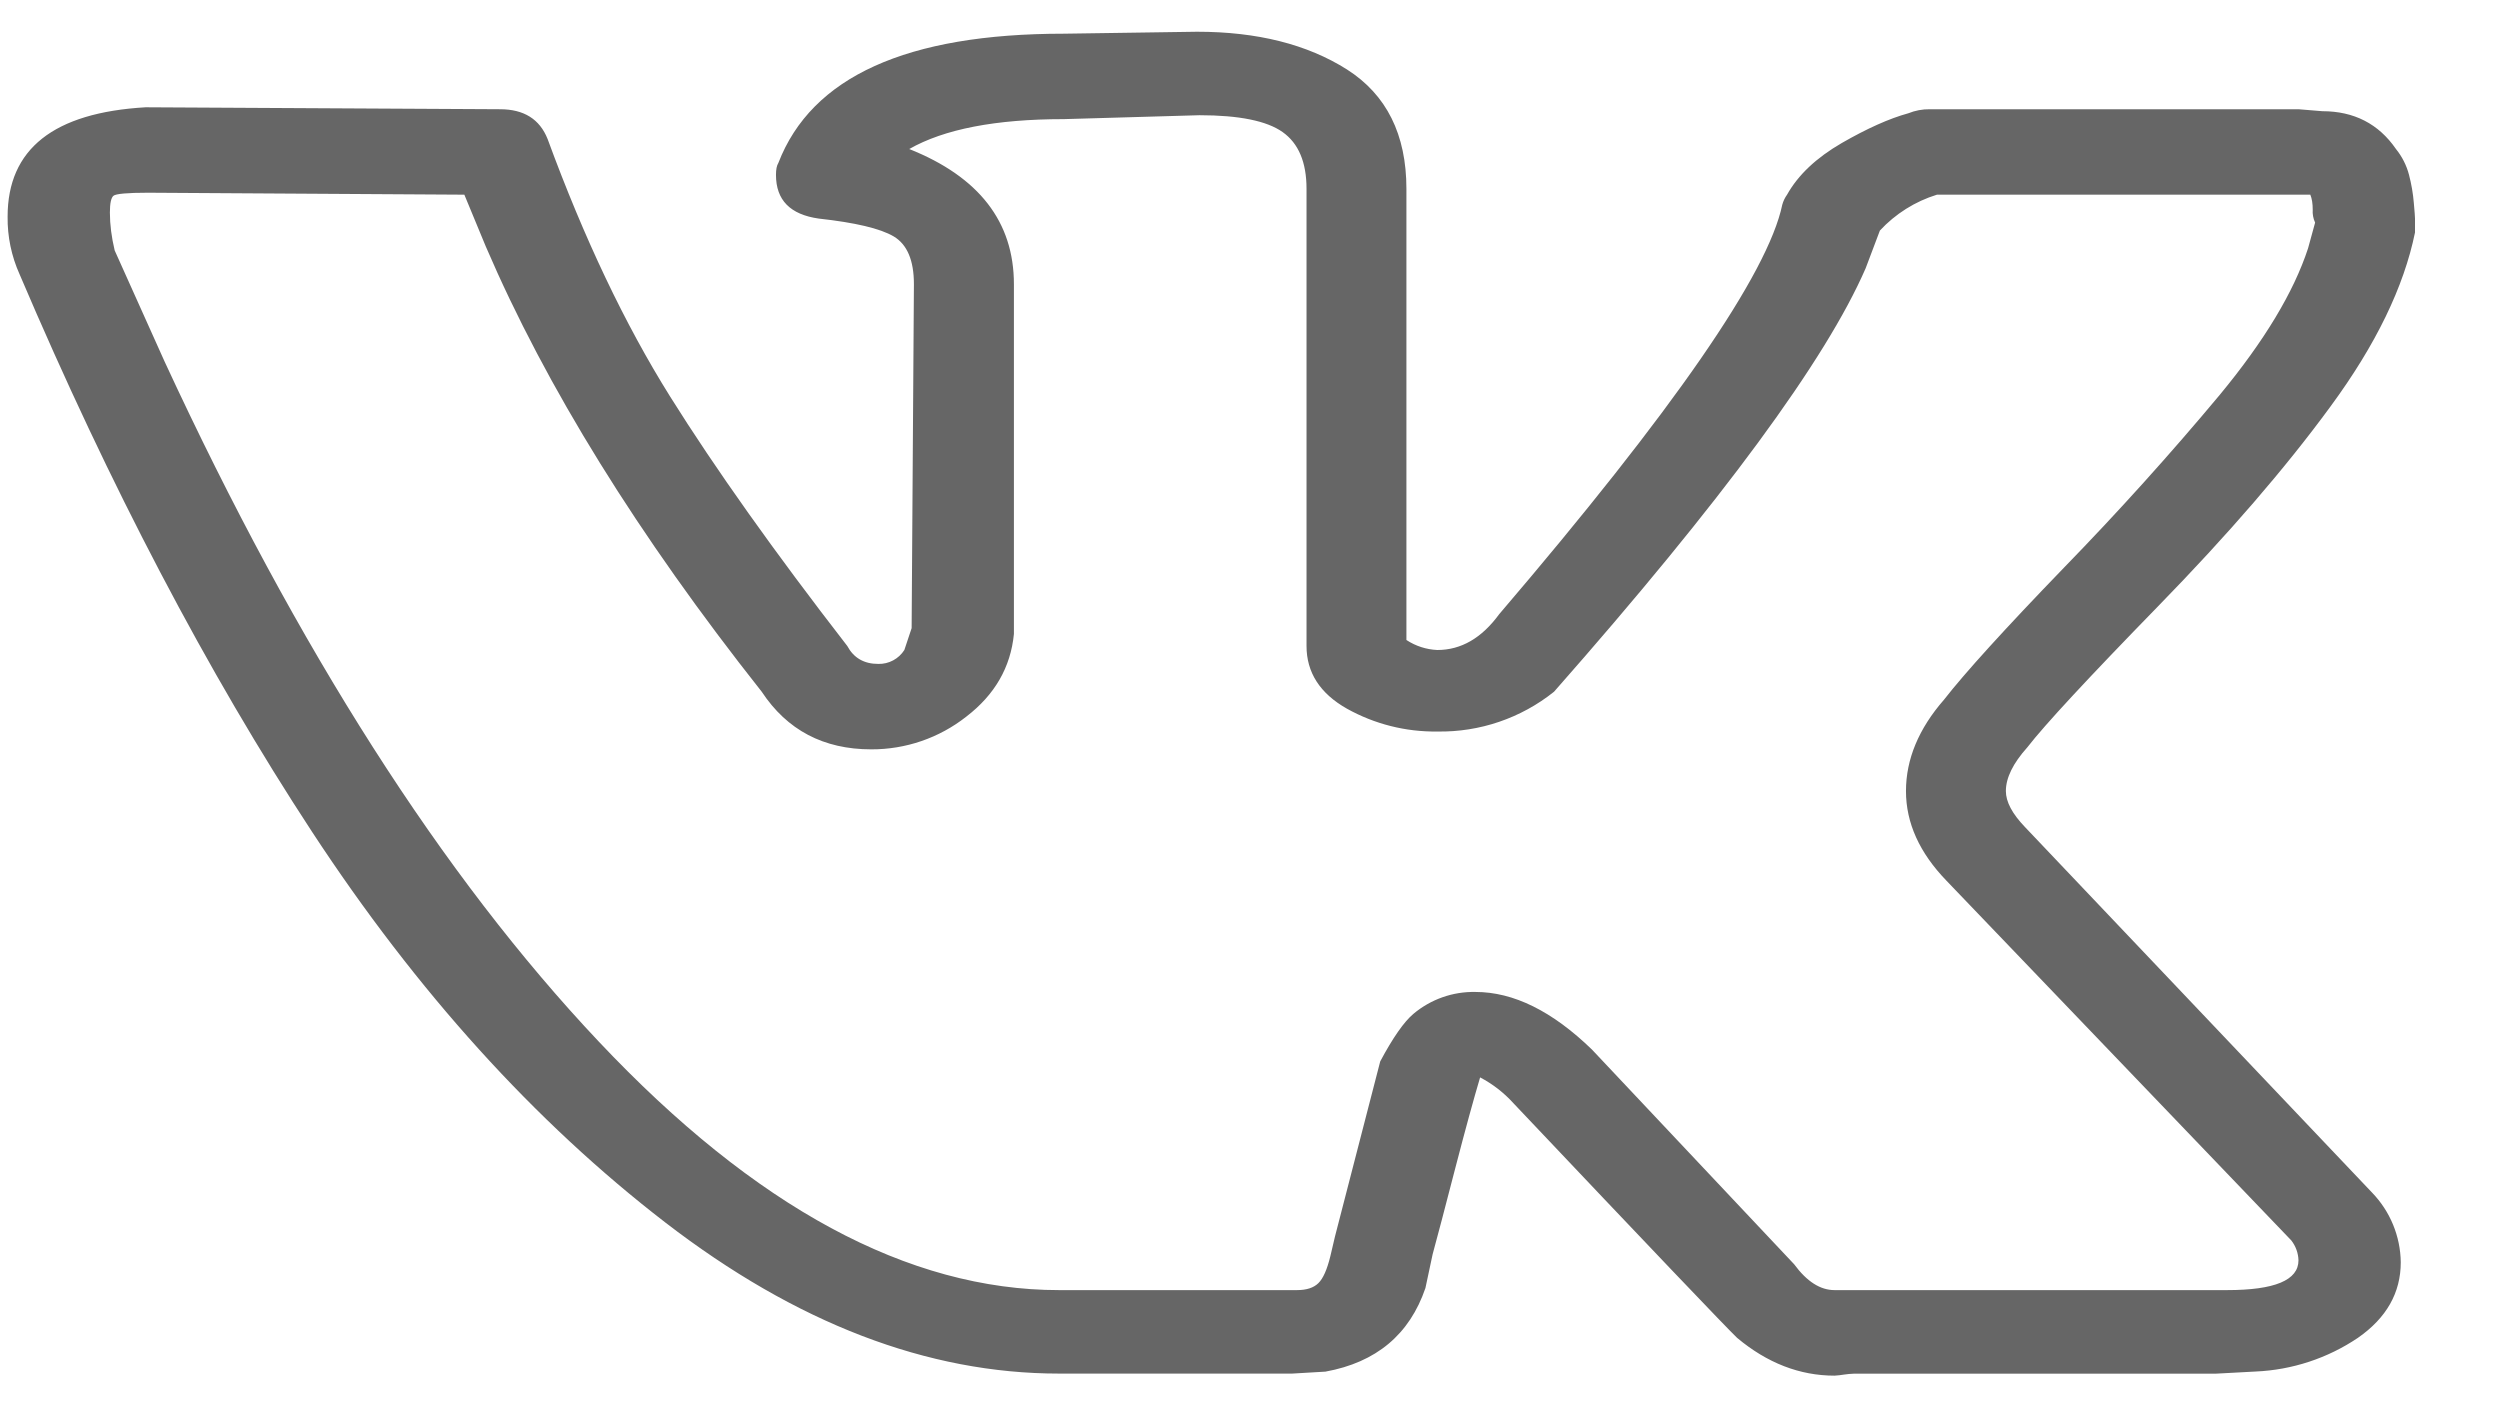
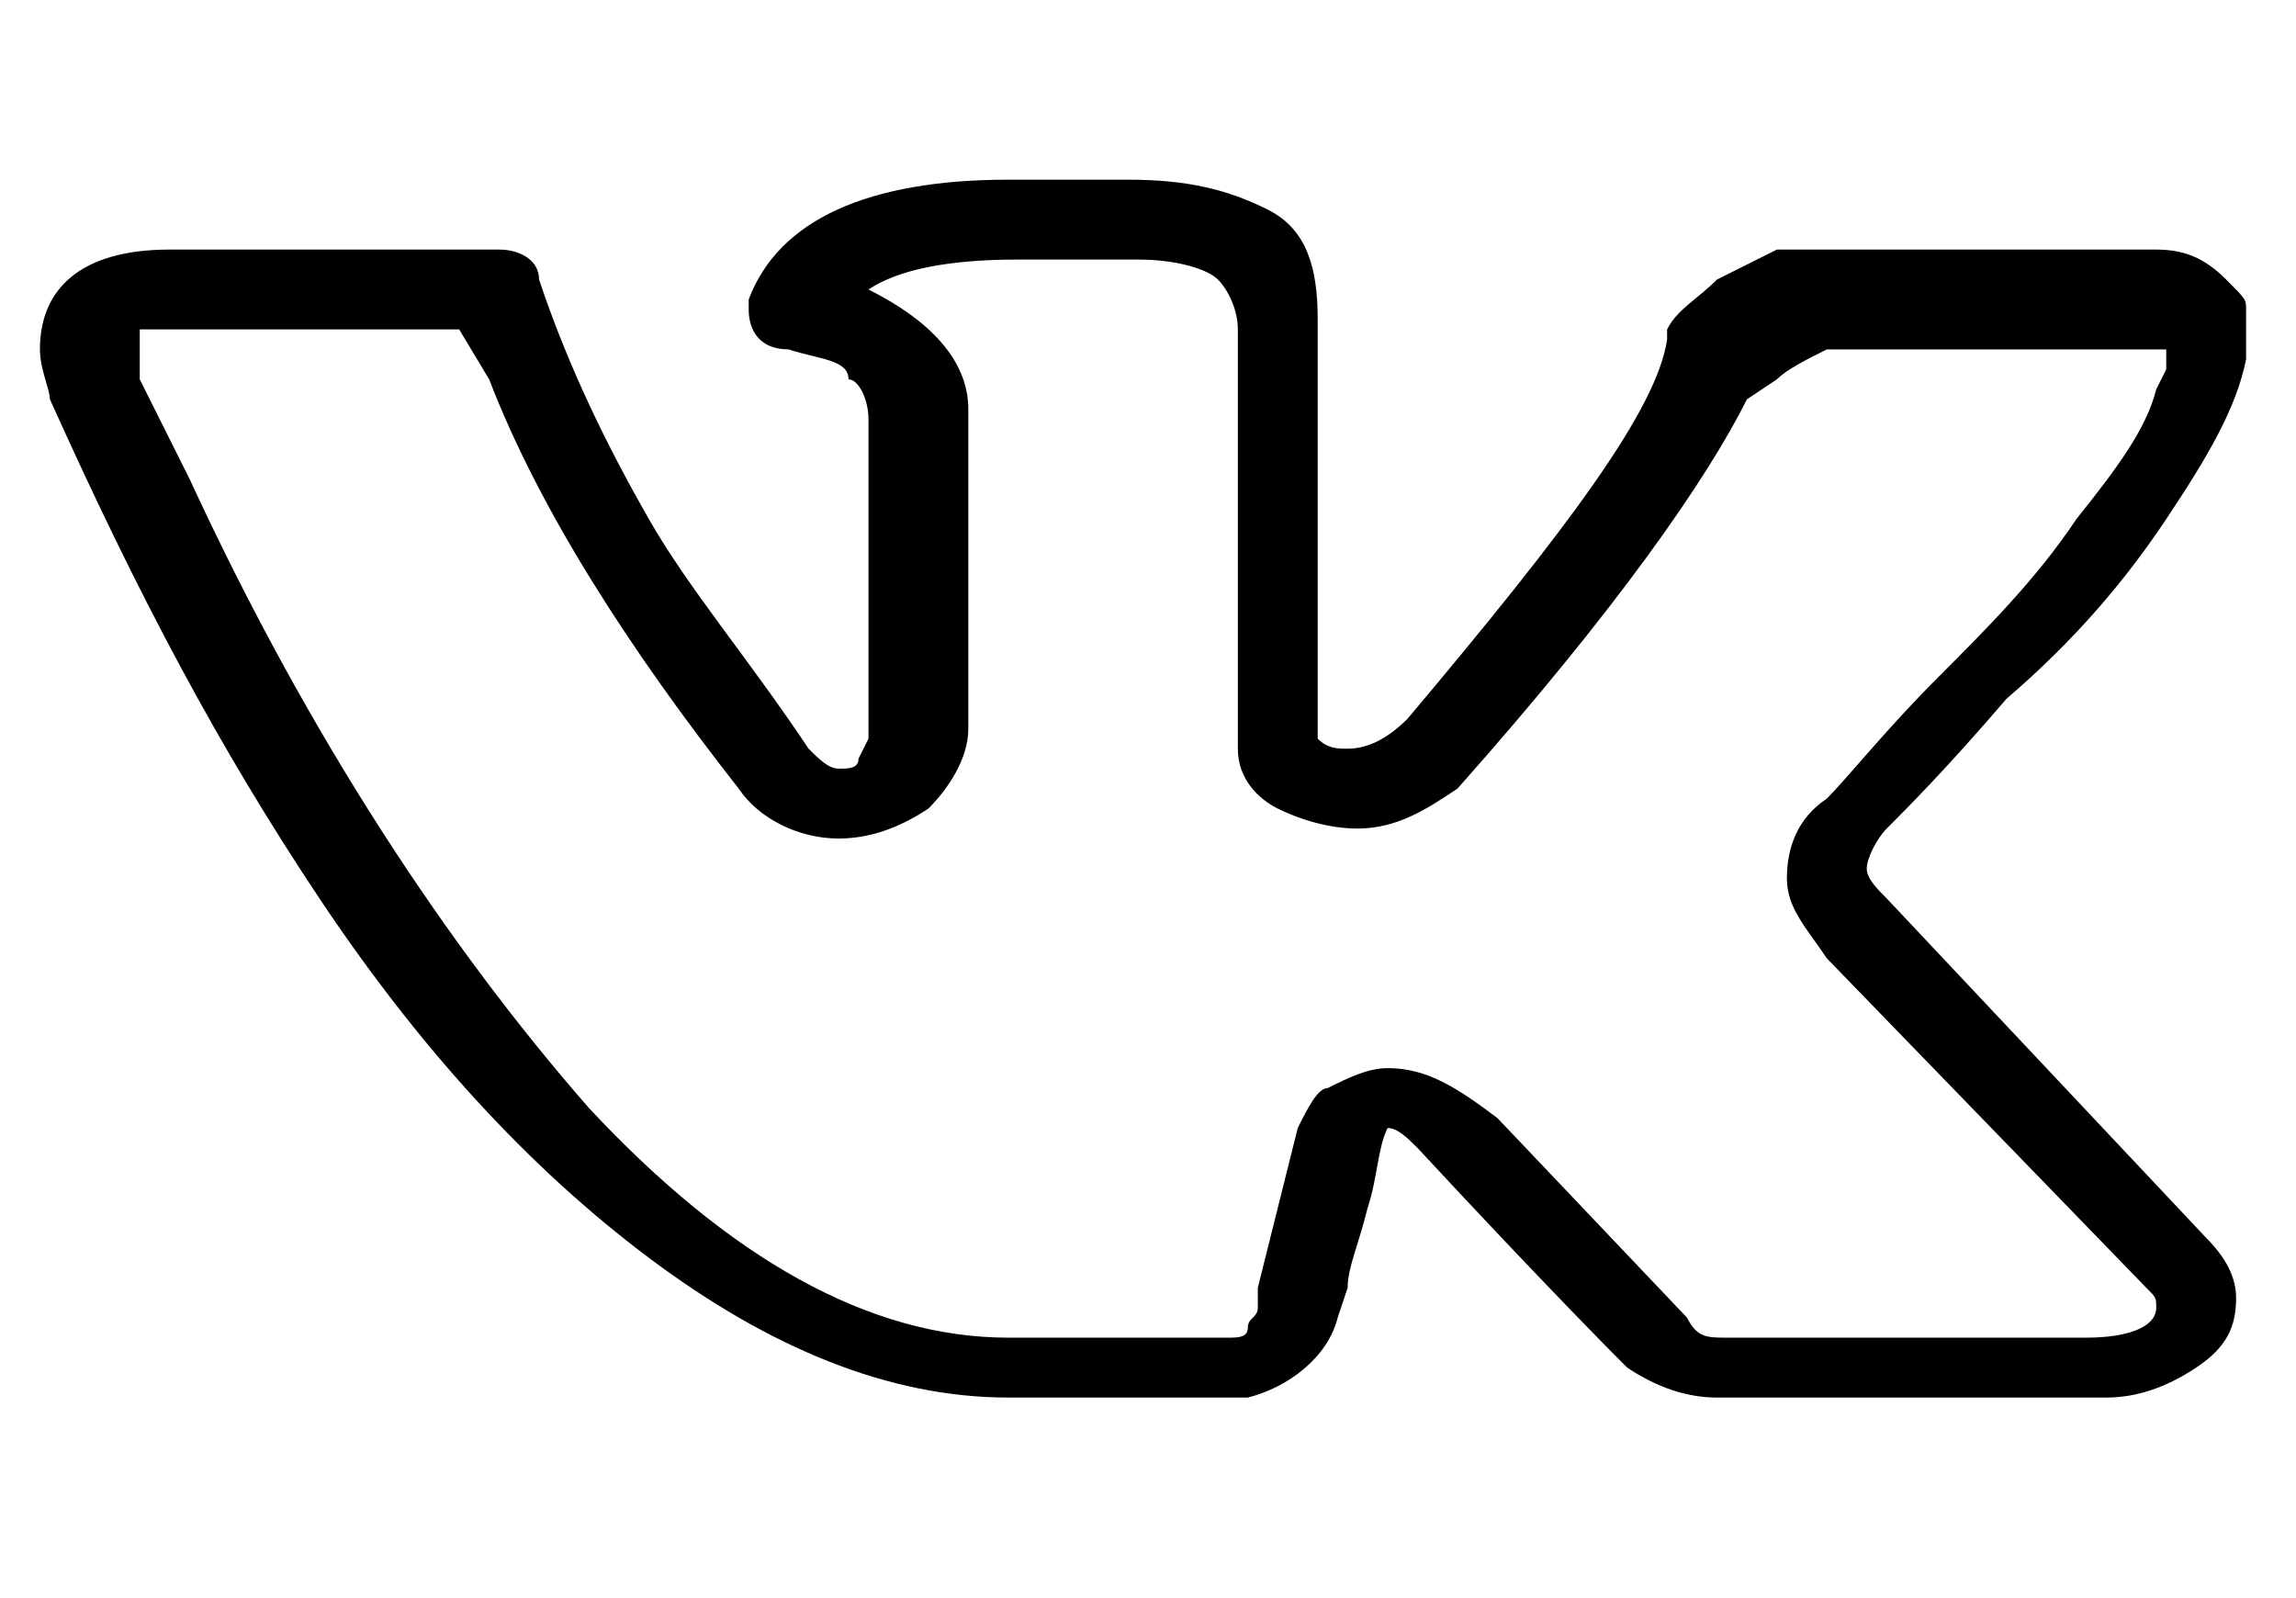
- <svg xmlns="http://www.w3.org/2000/svg" width="23" height="13" viewBox="0 0 23 13" fill="none">
-   <path d="M.07 1.993c0-.622.423-.957 1.27-1.006l3.26.018c.22 0 .365.091.438.274.336.915.711 1.704 1.127 2.369.416.664.96 1.43 1.63 2.295.059.11.154.165.285.165a.276.276 0 0 0 .24-.128l.067-.201.021-3.164c0-.22-.062-.366-.186-.44-.124-.073-.353-.127-.689-.164-.263-.037-.394-.17-.394-.402 0-.05.007-.086.022-.11C7.467.706 8.343.31 9.787.31l1.226-.018c.554 0 1.014.116 1.379.347.364.232.547.598.547 1.098v4.151a.562.562 0 0 0 .284.092c.22 0 .409-.11.57-.33 1.604-1.877 2.472-3.133 2.604-3.767a.29.29 0 0 1 .044-.092c.102-.182.27-.34.503-.475.233-.134.438-.226.613-.274a.507.507 0 0 1 .197-.037h3.392l.219.018c.292 0 .518.116.678.348a.63.63 0 0 1 .12.238c.022.085.037.17.044.256.008.085.011.134.011.146v.128c-.102.5-.36 1.033-.777 1.6-.415.567-.944 1.18-1.586 1.838-.642.659-1.044 1.092-1.204 1.299-.131.146-.197.28-.197.402 0 .098.058.208.175.33l3.195 3.365a.939.939 0 0 1 .263.64c0 .28-.131.512-.394.695a1.826 1.826 0 0 1-.941.31l-.372.02h-3.327a.794.794 0 0 0-.087.008.802.802 0 0 1-.088.01c-.32 0-.62-.116-.897-.348-.102-.098-.788-.817-2.057-2.158a1.107 1.107 0 0 0-.307-.238c-.058.195-.135.475-.23.841-.094.366-.164.628-.207.787l-.066.31c-.146.427-.452.684-.92.769l-.306.018H9.743c-1.21 0-2.418-.463-3.622-1.39-1.203-.927-2.287-2.125-3.25-3.594-.963-1.469-1.86-3.18-2.691-5.13a1.254 1.254 0 0 1-.11-.53ZM13.223 6.73a1.66 1.66 0 0 1-.831-.21c-.248-.14-.372-.333-.372-.577V1.737c0-.244-.073-.418-.22-.522-.145-.103-.4-.155-.765-.155l-1.248.036c-.627 0-1.101.092-1.422.275.642.256.963.67.963 1.244v3.218c-.03.305-.175.558-.438.76a1.405 1.405 0 0 1-.875.301c-.438 0-.774-.177-1.007-.53C5.87 4.925 5.024 3.559 4.469 2.267l-.197-.476-2.91-.018c-.19 0-.296.01-.318.028-.022.018-.033.07-.033.155 0 .11.015.226.044.348l.46 1.024C2.74 5.974 4.07 8.058 5.509 9.583c1.437 1.524 2.848 2.286 4.234 2.286h2.189c.088 0 .153-.021.197-.064.044-.043.08-.125.11-.247l.043-.183.416-1.61c.117-.219.219-.365.306-.438a.86.86 0 0 1 .57-.201c.35 0 .707.176 1.072.53l1.86 1.975c.117.159.24.238.372.238h3.611c.438 0 .657-.091.657-.274a.312.312 0 0 0-.066-.183l-3.173-3.31c-.248-.257-.372-.531-.372-.824 0-.292.116-.573.35-.841.19-.244.558-.65 1.105-1.216a28.203 28.203 0 0 0 1.434-1.591c.408-.494.678-.942.81-1.345l.065-.237a.243.243 0 0 1-.022-.12c0-.054-.007-.1-.022-.137H17.82a1.2 1.2 0 0 0-.525.33l-.131.347c-.365.841-1.32 2.14-2.867 3.896a1.672 1.672 0 0 1-1.073.366Z" fill="#666" />
+ <svg width="23" height="16" viewBox="0 0 23 16">
+   <path d="M.4 3.5c0-.6.4-1 1.3-1H5c.2 0 .4.1.4.3.3.9.7 1.7 1.1 2.4.4.7 1 1.4 1.6 2.3.1.1.2.2.3.2.1 0 .2 0 .2-.1l.1-.2V4.2c0-.2-.1-.4-.2-.4 0-.2-.3-.2-.6-.3-.3 0-.4-.2-.4-.4V3c.3-.8 1.2-1.2 2.6-1.2h1.2c.6 0 1 .1 1.4.3.4.2.5.6.5 1.1v4.2c.1.1.2.1.3.1.2 0 .4-.1.6-.3 1.6-1.9 2.5-3.1 2.6-3.8v-.1c.1-.2.3-.3.5-.5l.6-.3H21.6c.3 0 .5.1.7.3.2.2.2.2.2.3v.5c-.1.5-.4 1-.8 1.6-.4.6-.9 1.2-1.6 1.8-.6.7-1 1.1-1.2 1.3-.1.1-.2.3-.2.4 0 .1.1.2.2.3l3.2 3.4c.2.2.3.4.3.6 0 .3-.1.5-.4.7-.3.2-.6.3-.9.3h-3.9c-.3 0-.6-.1-.9-.3-.1-.1-.8-.8-2.1-2.2-.1-.1-.2-.2-.3-.2-.1.2-.1.5-.2.8-.1.4-.2.6-.2.8l-.1.3c-.1.4-.5.7-.9.8h-2.4c-1.2 0-2.4-.5-3.6-1.4-1.2-.9-2.3-2.1-3.3-3.6S1.4 6 .5 4c0-.1-.1-.3-.1-.5zm13.2 4.8c-.3 0-.6-.1-.8-.2-.2-.1-.4-.3-.4-.6V3.3c0-.2-.1-.4-.2-.5-.1-.1-.4-.2-.8-.2h-1.2c-.7 0-1.2.1-1.5.3.6.3 1 .7 1 1.2v3.2c0 .3-.2.6-.4.8-.3.2-.6.3-.9.3-.4 0-.8-.2-1-.5-1.1-1.4-2-2.8-2.5-4.1l-.3-.5H1.4v.5l.5 1c1.2 2.6 2.6 4.7 4 6.3 1.4 1.5 2.8 2.3 4.2 2.3h2.2c.1 0 .2 0 .2-.1s.1-.1.1-.2v-.2l.4-1.6c.1-.2.2-.4.3-.4.2-.1.4-.2.6-.2.4 0 .7.2 1.1.5l1.9 2c.1.2.2.2.4.2h3.6c.4 0 .7-.1.7-.3 0-.1 0-.1-.1-.2l-3.2-3.3c-.2-.3-.4-.5-.4-.8 0-.3.1-.6.4-.8.2-.2.6-.7 1.1-1.2.5-.5 1-1 1.4-1.6.4-.5.7-.9.8-1.3l.1-.2v-.2h-3.4c-.2.1-.4.2-.5.3l-.3.2c-.4.8-1.3 2.1-2.9 3.9-.3.2-.6.4-1 .4z" style="fill:currentColor" />
</svg>
